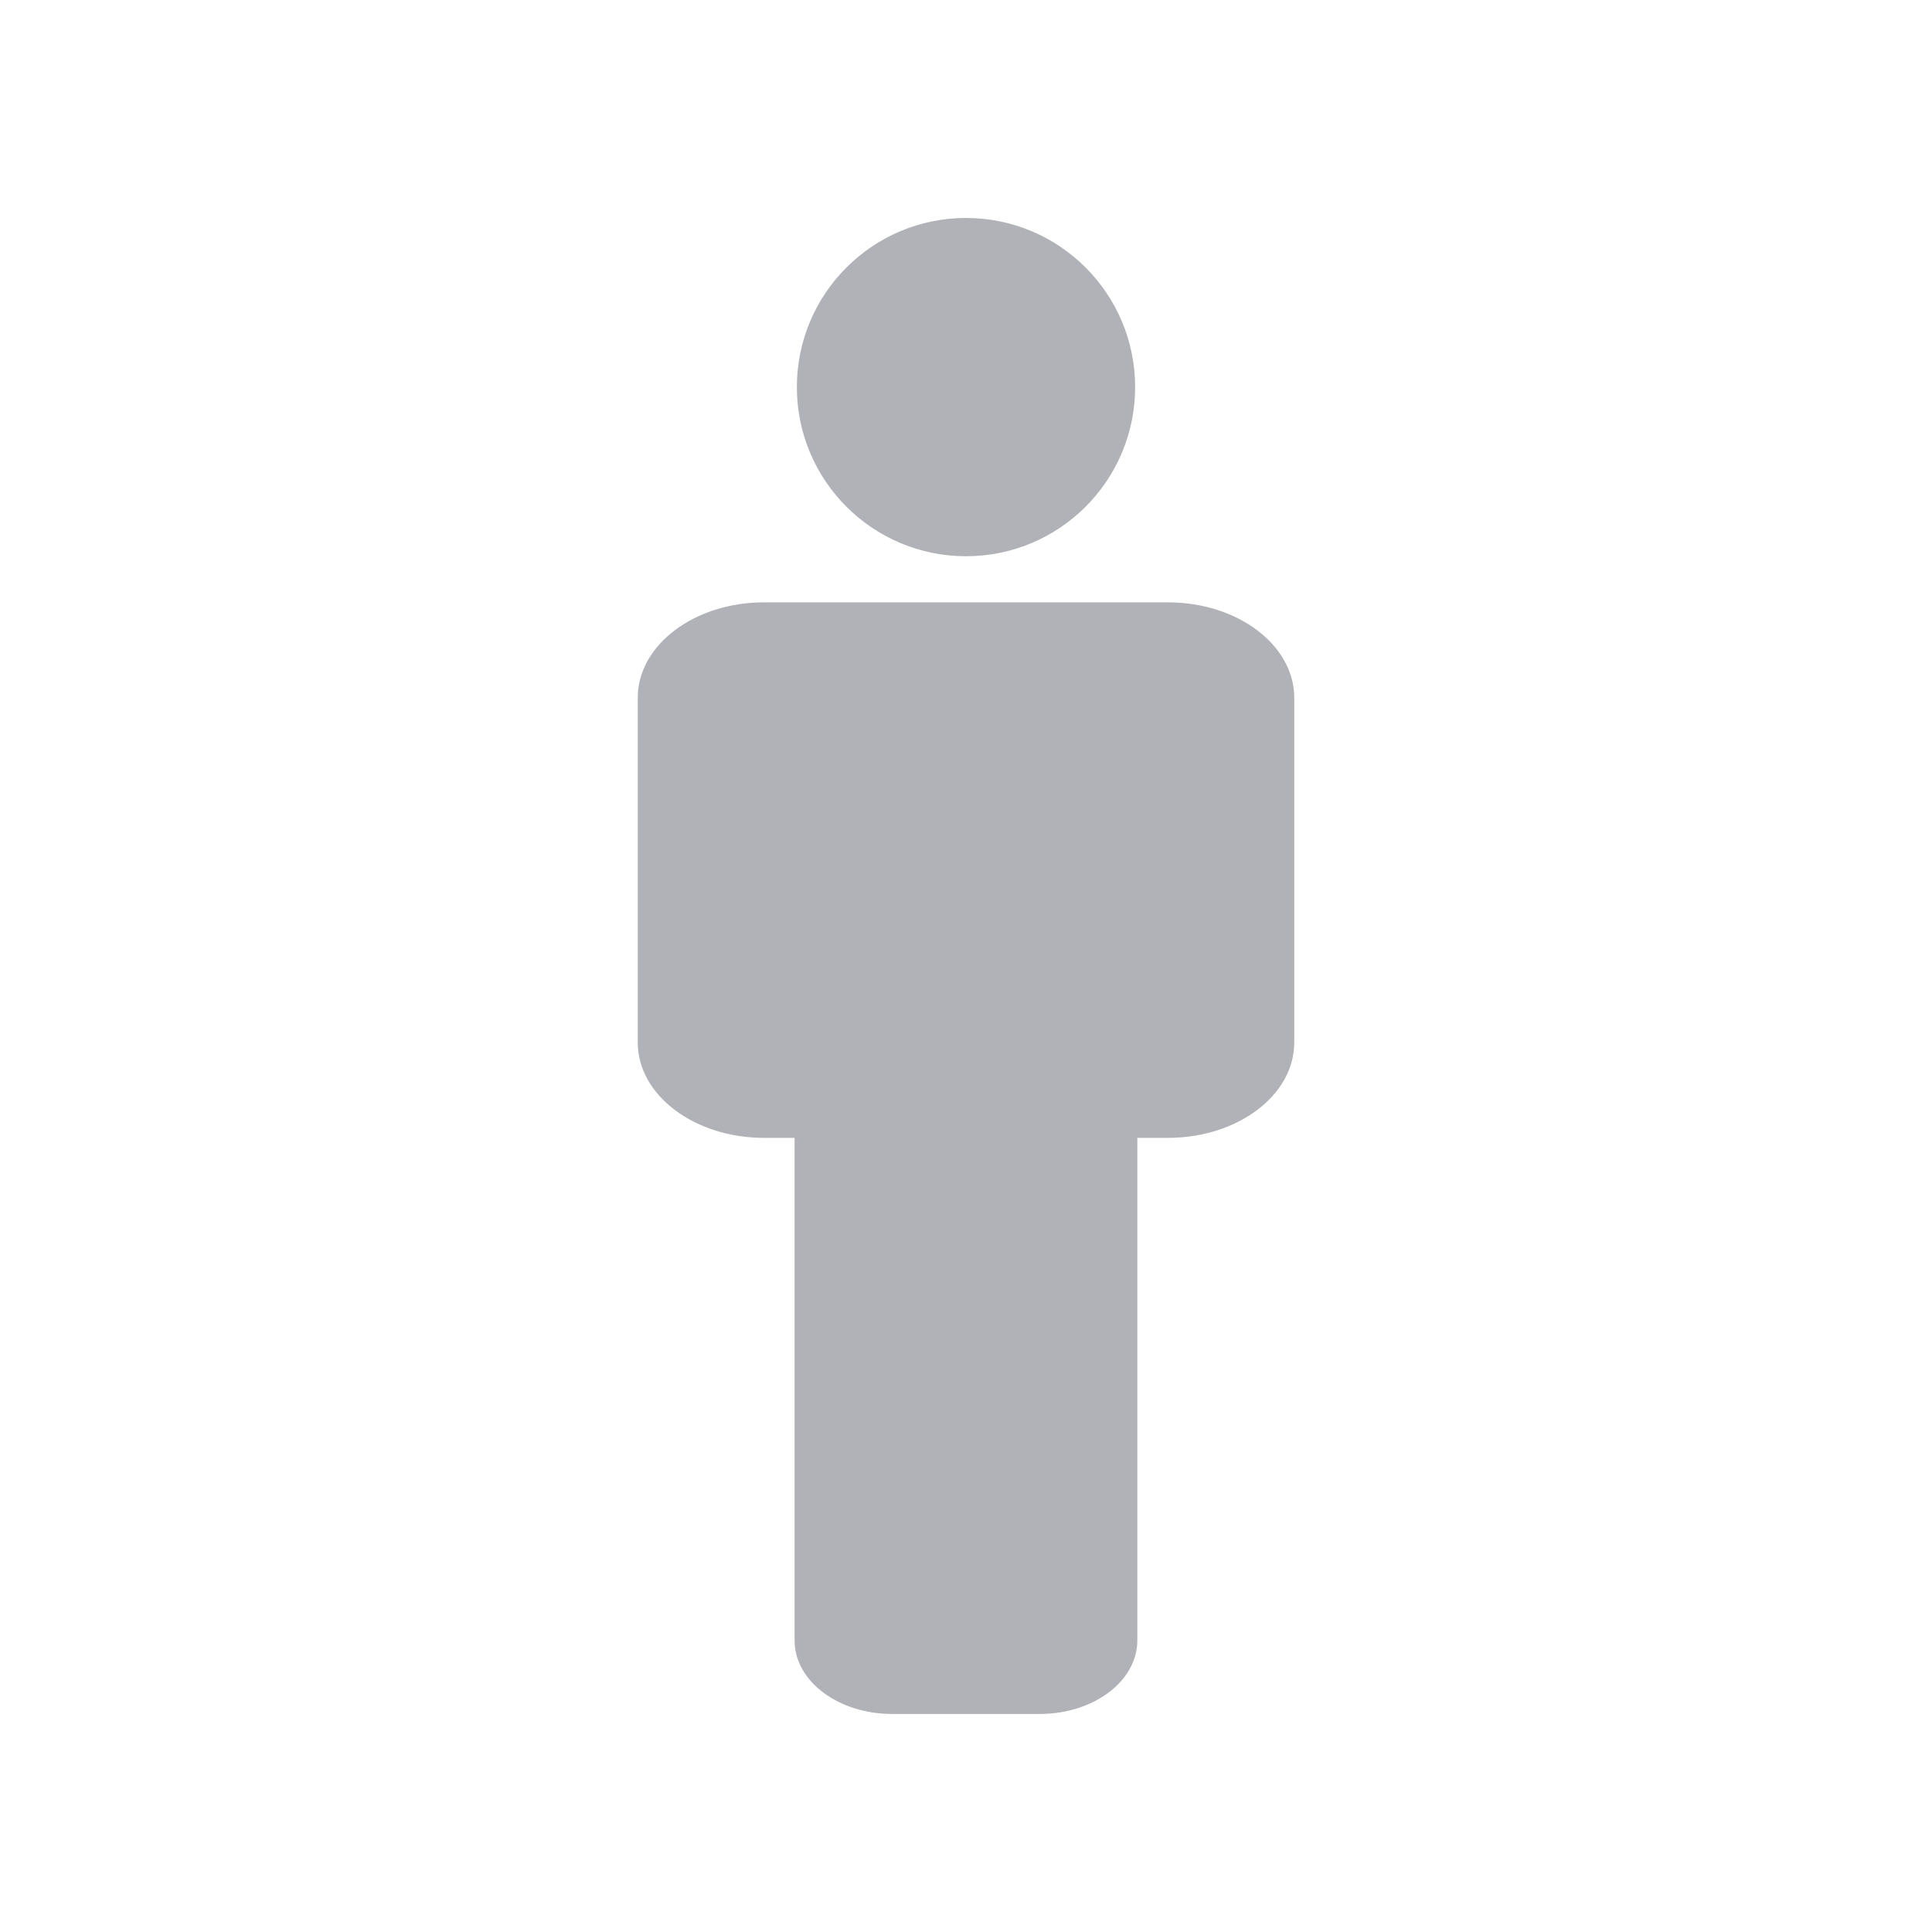
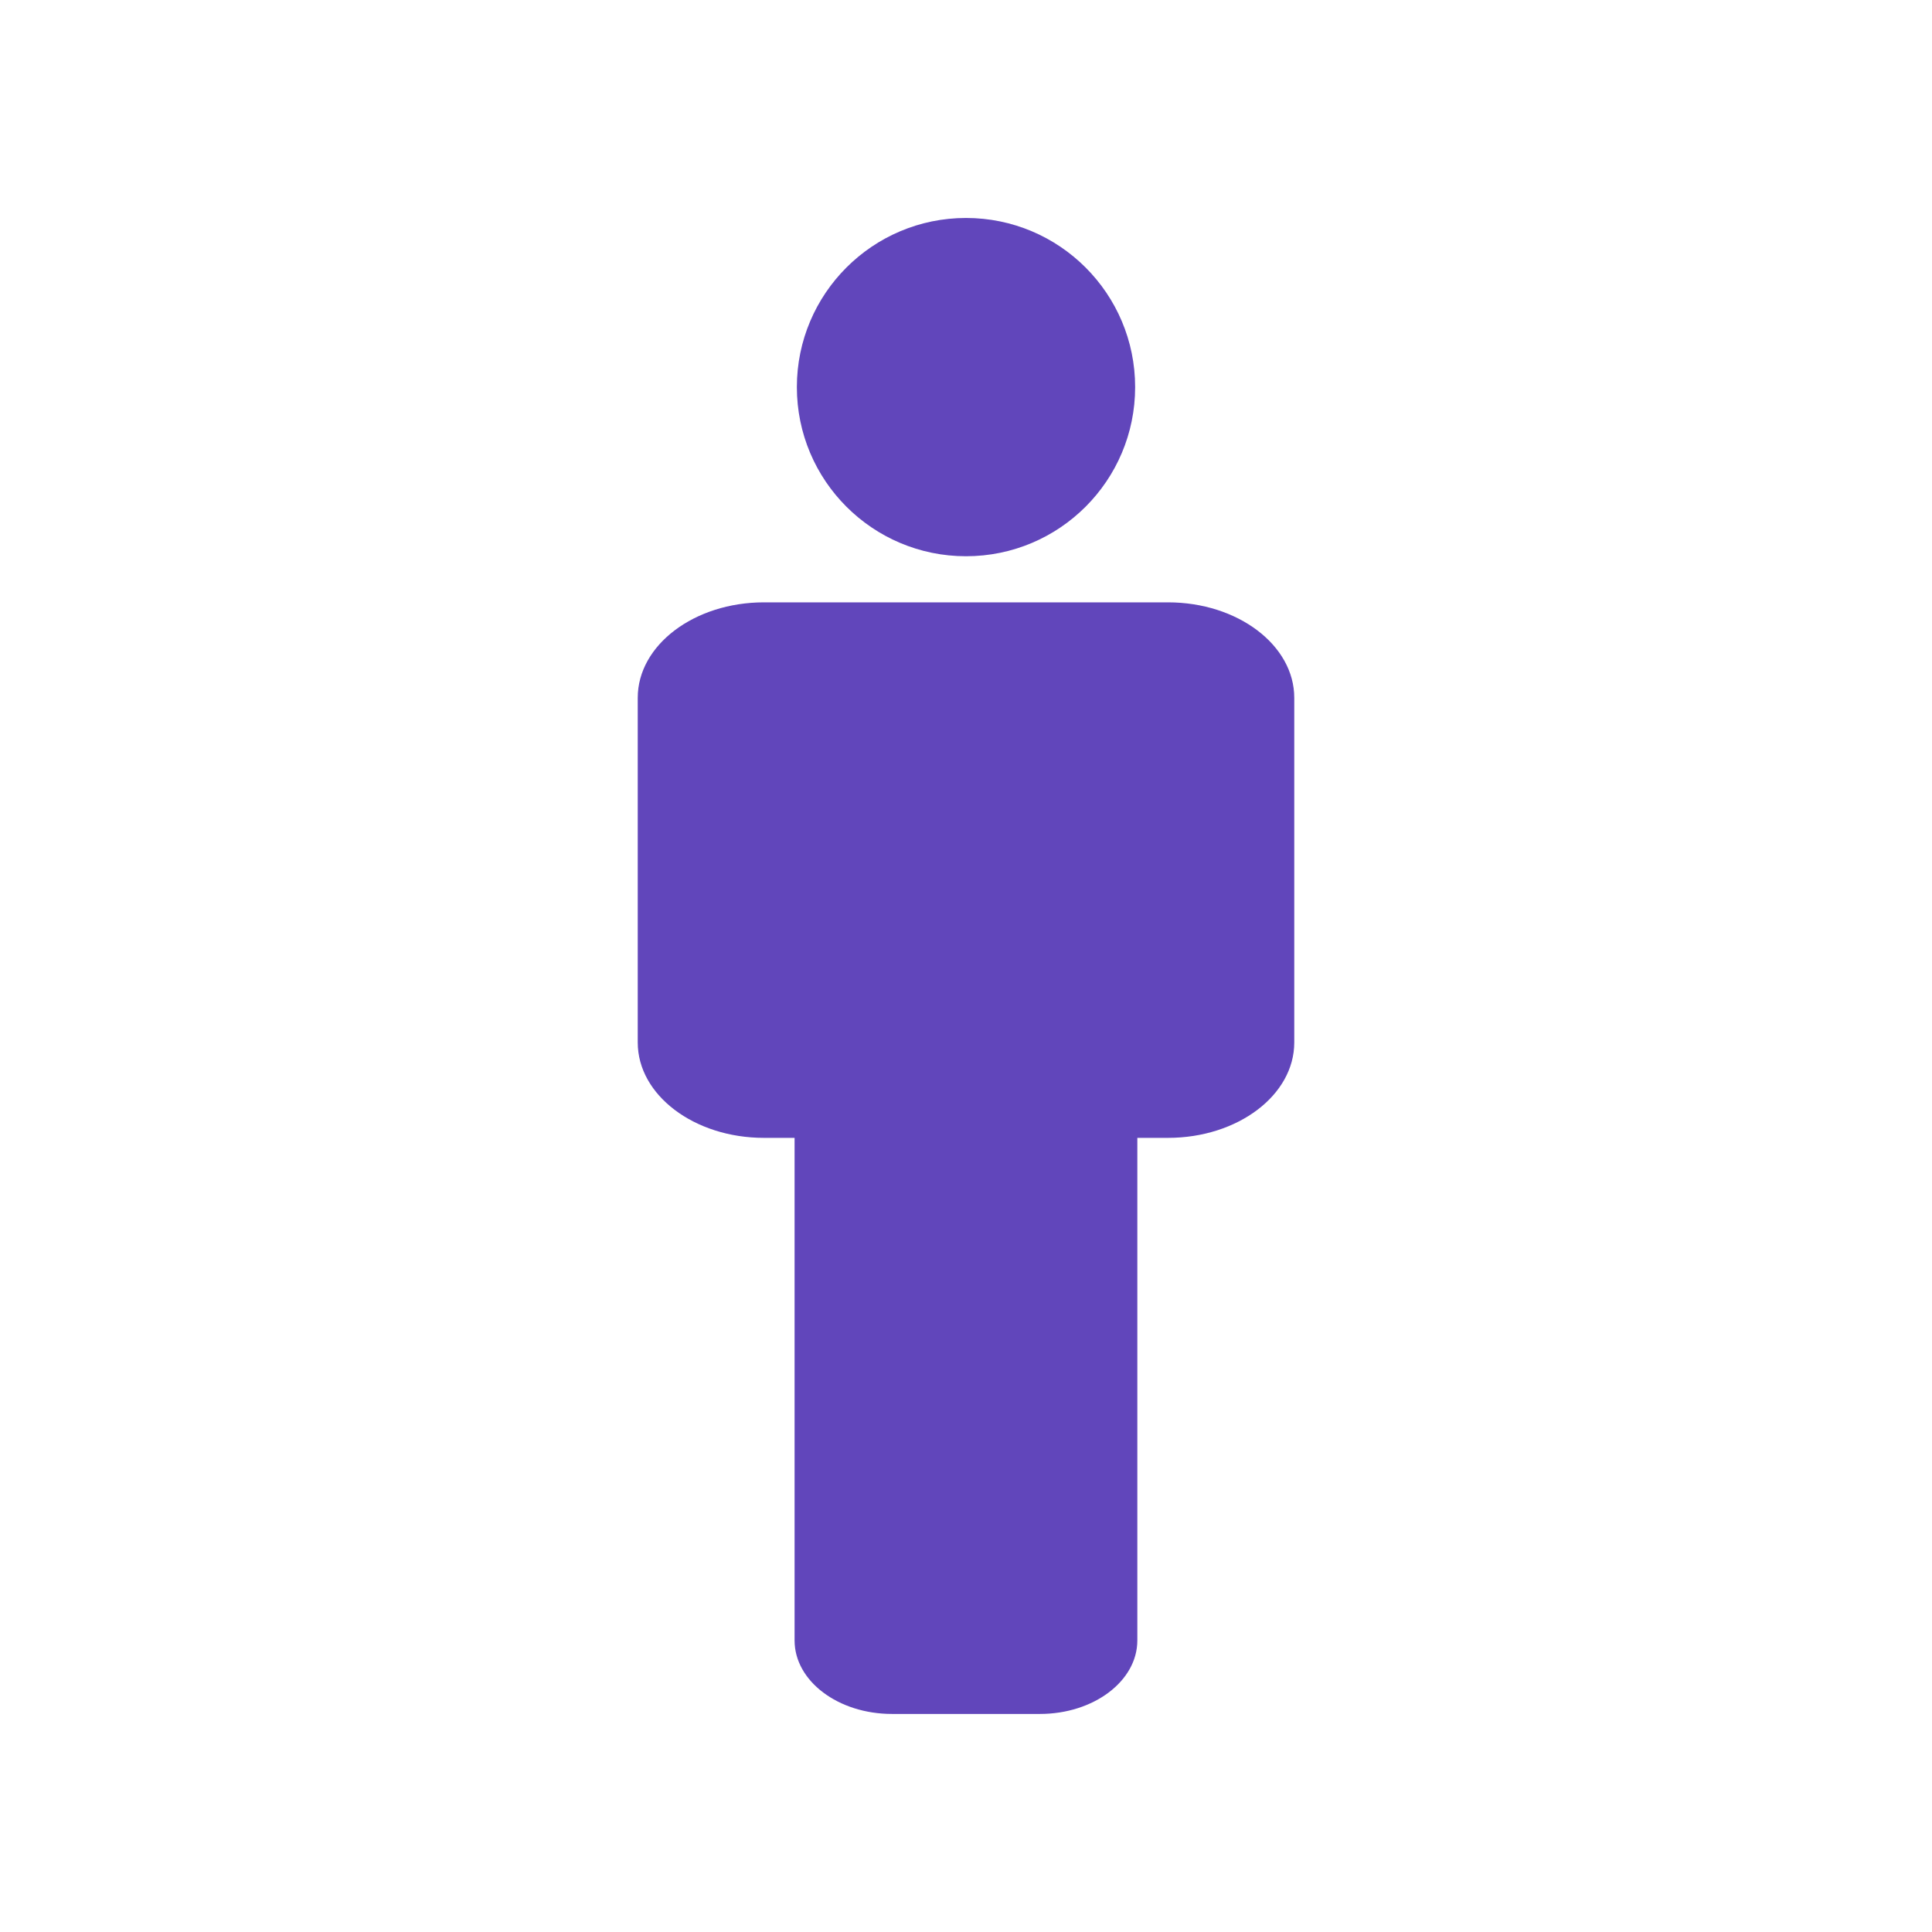
<svg xmlns="http://www.w3.org/2000/svg" width="22" height="22" viewBox="0 0 22 22" fill="none">
-   <path d="M11 6.334C12.064 6.334 12.926 5.472 12.926 4.408C12.926 3.345 12.064 2.482 11 2.482C9.937 2.482 9.074 3.345 9.074 4.408C9.074 5.472 9.937 6.334 11 6.334Z" fill="#B1B2B7" />
-   <path d="M13.3 6.859H11H8.7C7.906 6.859 7.262 7.346 7.262 7.946V11.871C7.262 12.47 7.906 12.957 8.699 12.957H9.048V18.68C9.048 19.142 9.544 19.517 10.157 19.517H11.842C12.454 19.517 12.951 19.142 12.951 18.68V12.957H13.3C14.094 12.957 14.738 12.471 14.738 11.871V7.946C14.738 7.346 14.094 6.859 13.3 6.859Z" fill="#B1B2B7" />
+   <path d="M11 6.334C12.064 6.334 12.926 5.472 12.926 4.408C12.926 3.345 12.064 2.482 11 2.482C9.937 2.482 9.074 3.345 9.074 4.408C9.074 5.472 9.937 6.334 11 6.334Z" fill="#6146BB" />
+   <path d="M13.3 6.859H11H8.7C7.906 6.859 7.262 7.346 7.262 7.946V11.871C7.262 12.47 7.906 12.957 8.699 12.957H9.048V18.68C9.048 19.142 9.544 19.517 10.157 19.517H11.842C12.454 19.517 12.951 19.142 12.951 18.68V12.957H13.3C14.094 12.957 14.738 12.471 14.738 11.871V7.946C14.738 7.346 14.094 6.859 13.3 6.859Z" fill="#6146BB" />
</svg>
